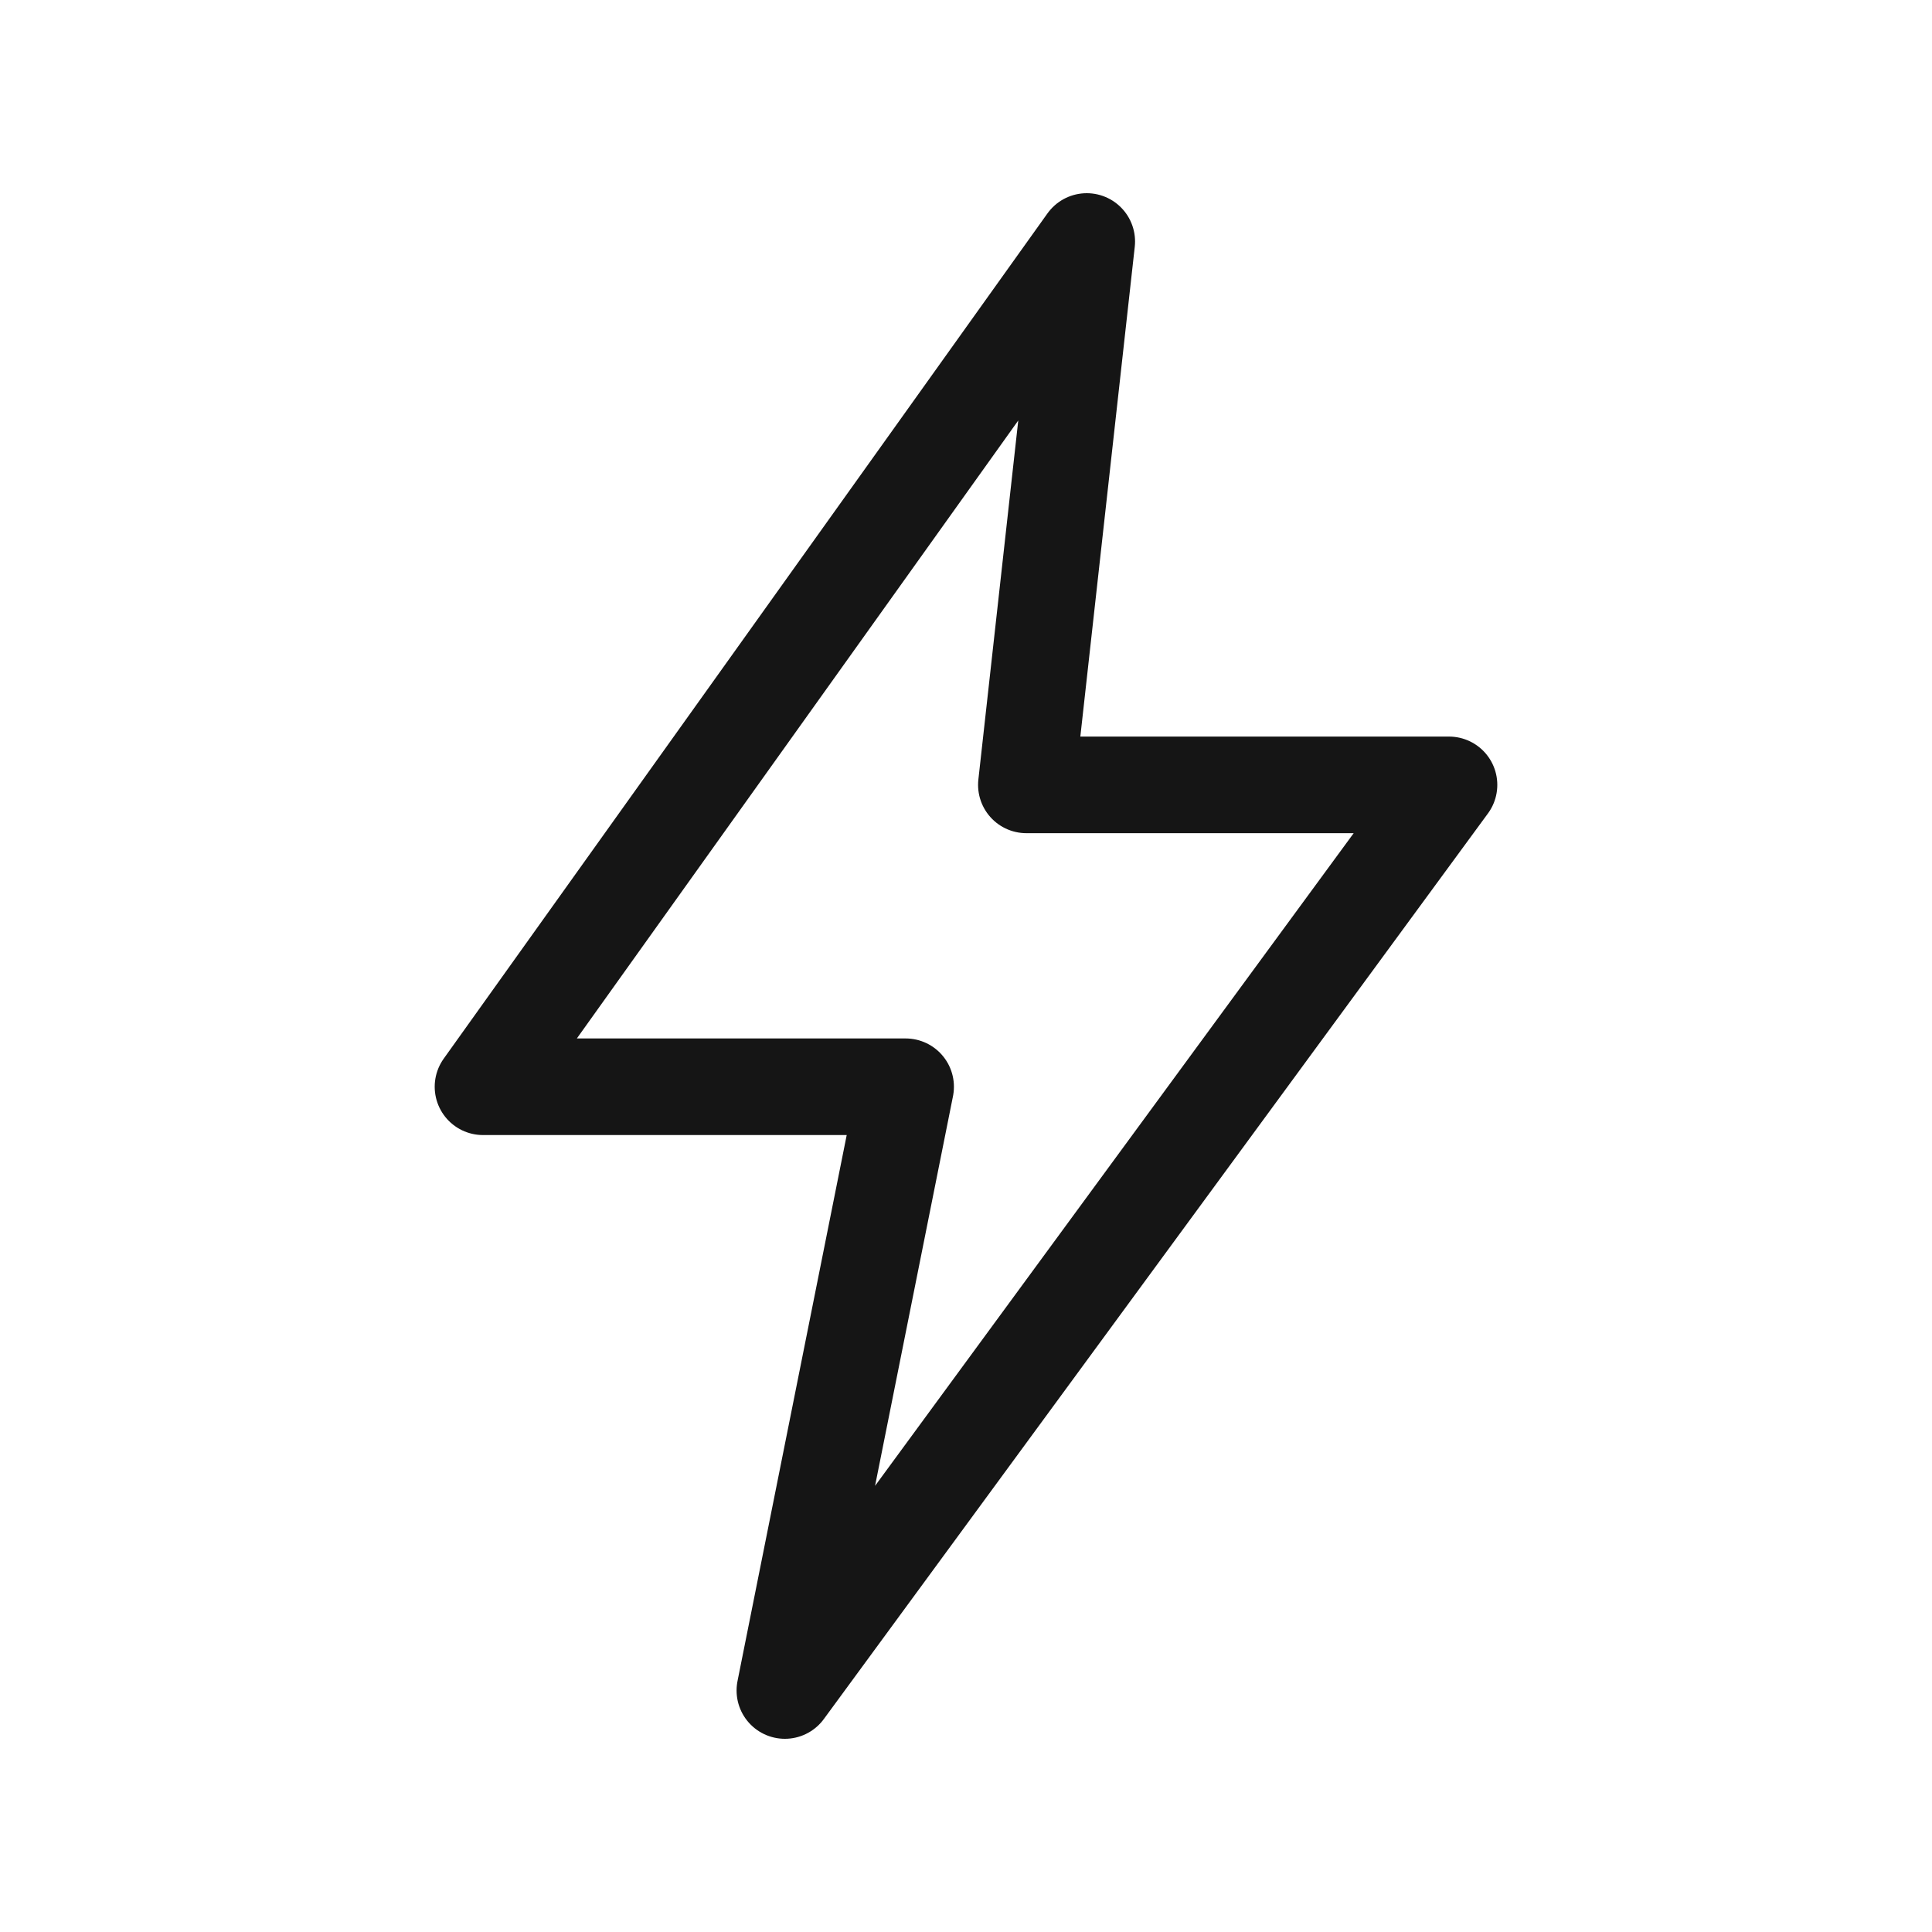
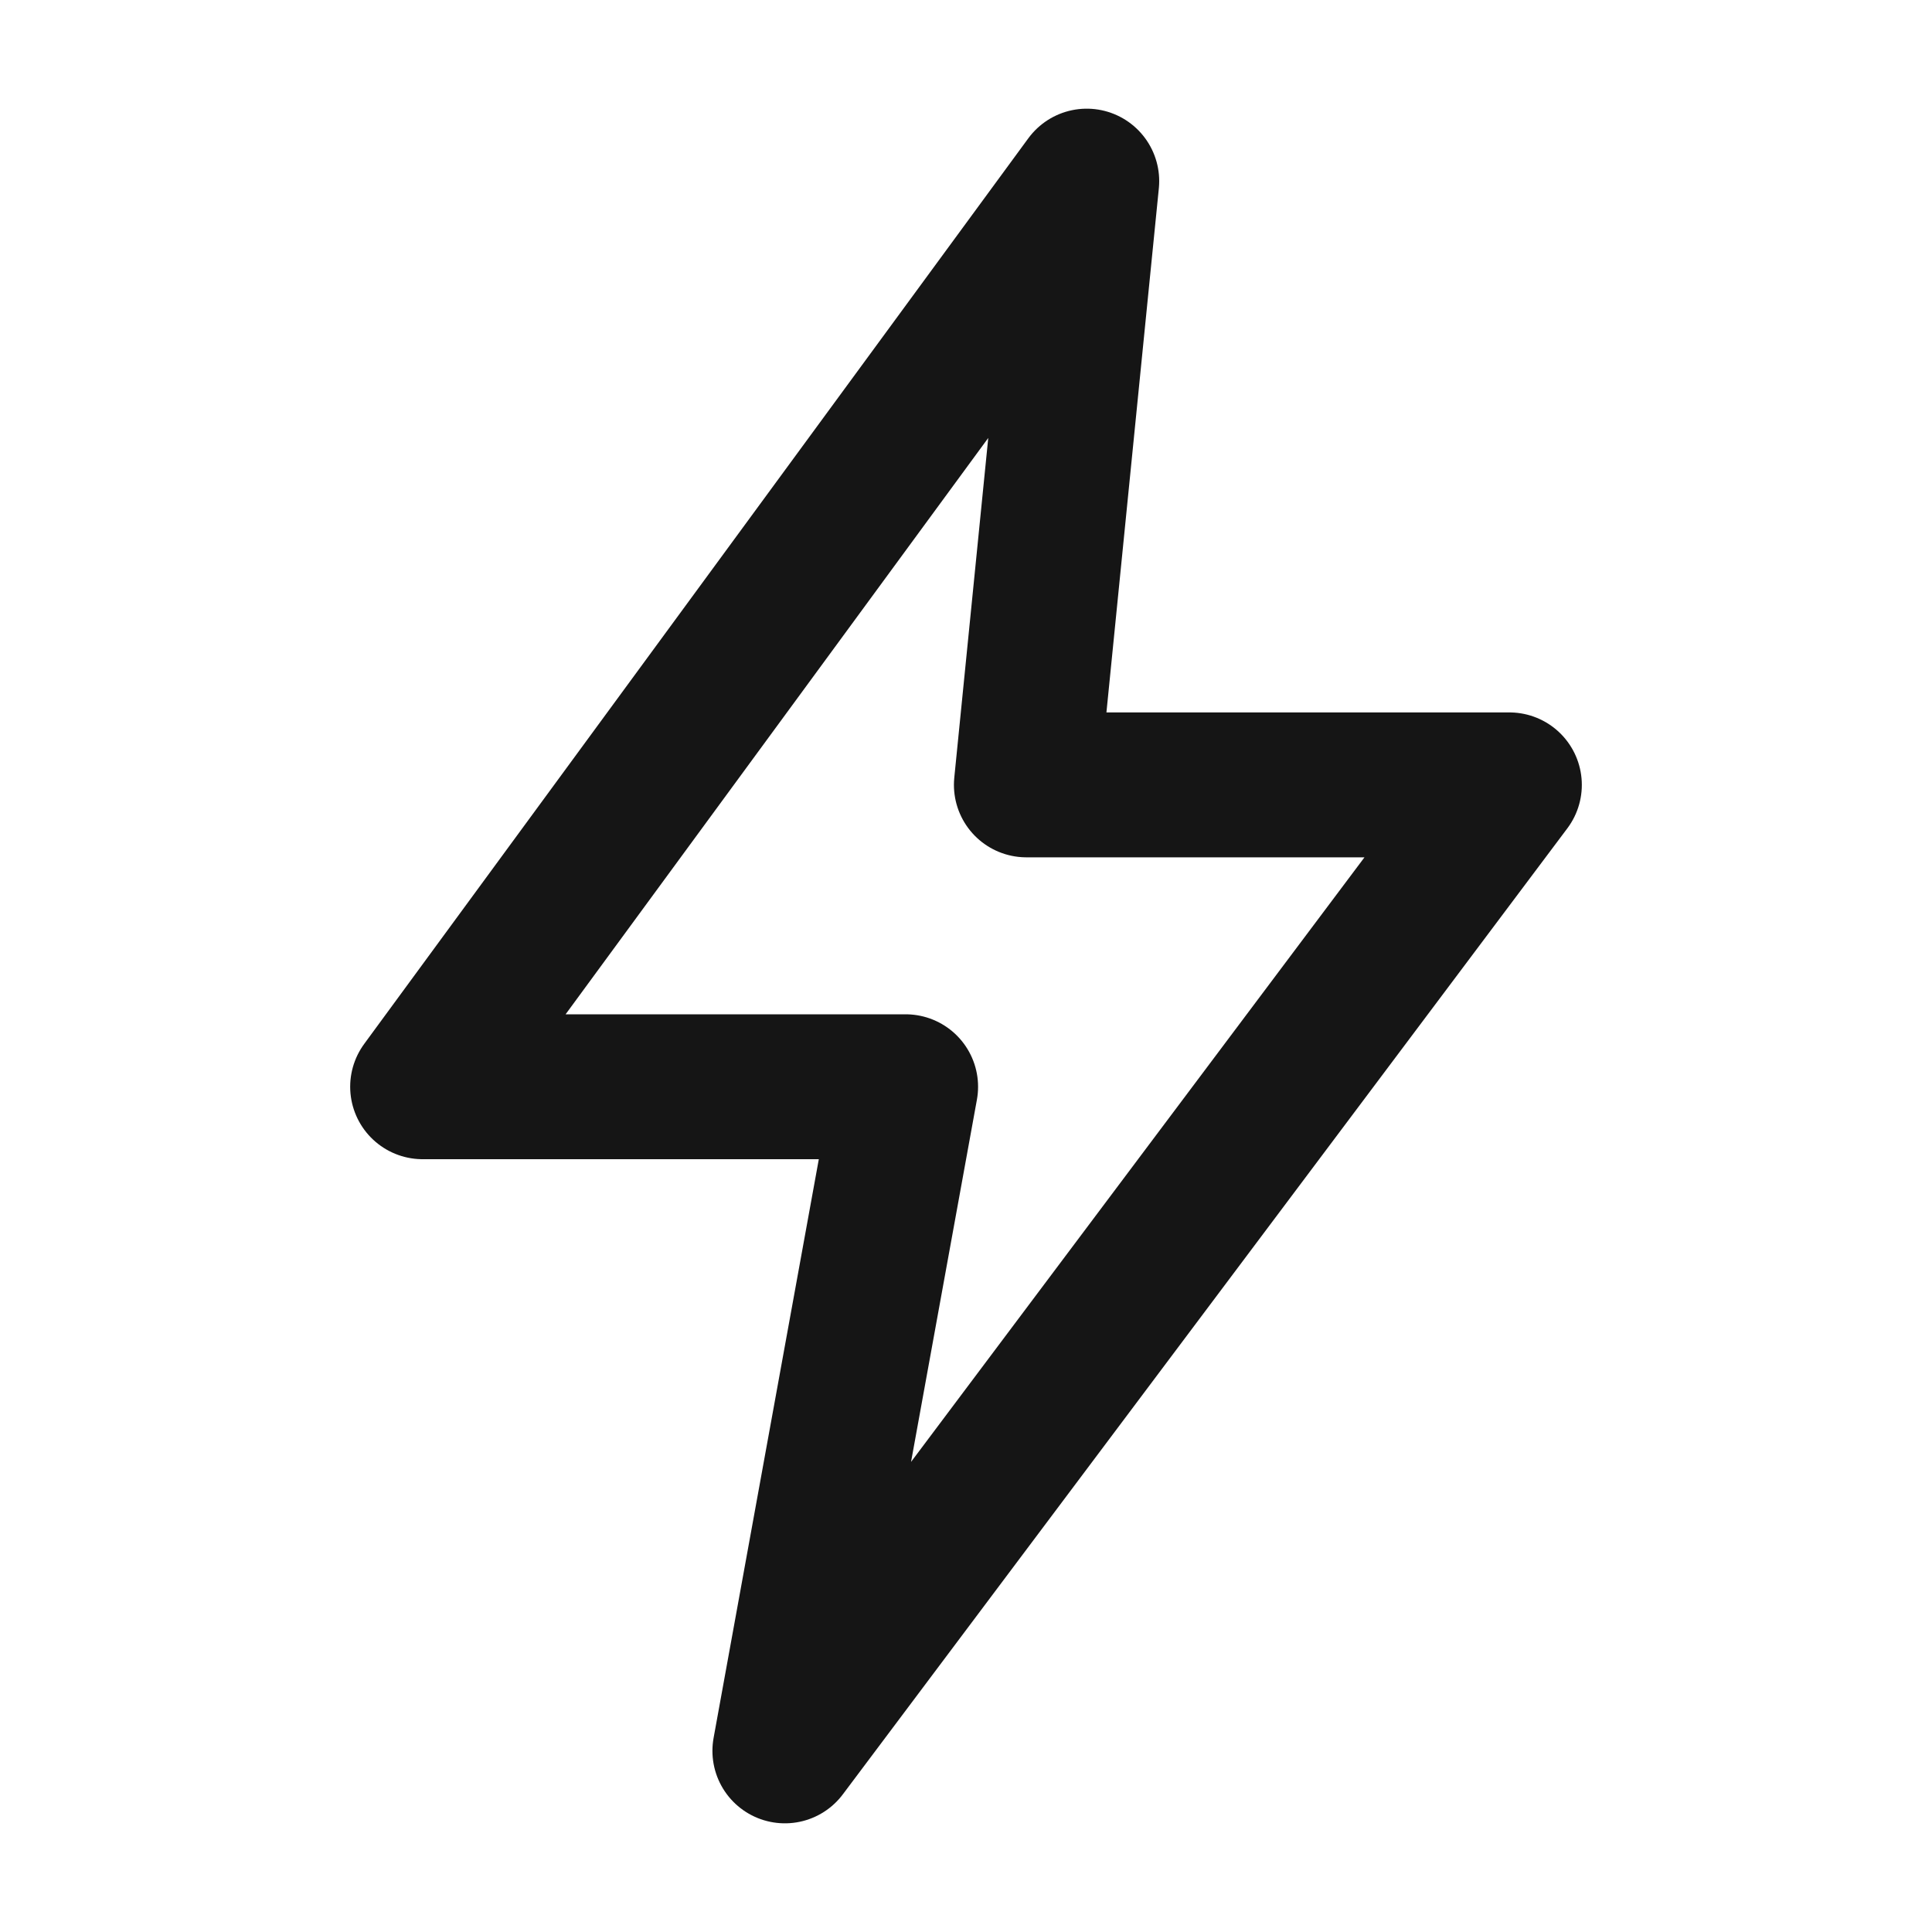
- <svg xmlns="http://www.w3.org/2000/svg" viewBox="0 0 32 32" fill="none" stroke="#151515" stroke-width="1.6" stroke-linecap="round" stroke-linejoin="round">
-   <path d="M18 4L8 18h7l-2 10 11-15h-7z" />
+ <svg xmlns="http://www.w3.org/2000/svg" viewBox="0 0 32 32" fill="none" stroke="#151515" stroke-width="2.4" stroke-linecap="round" stroke-linejoin="round">
+   <path d="M18 3L7 18h8l-2 11 12-16h-8z" />
</svg>
